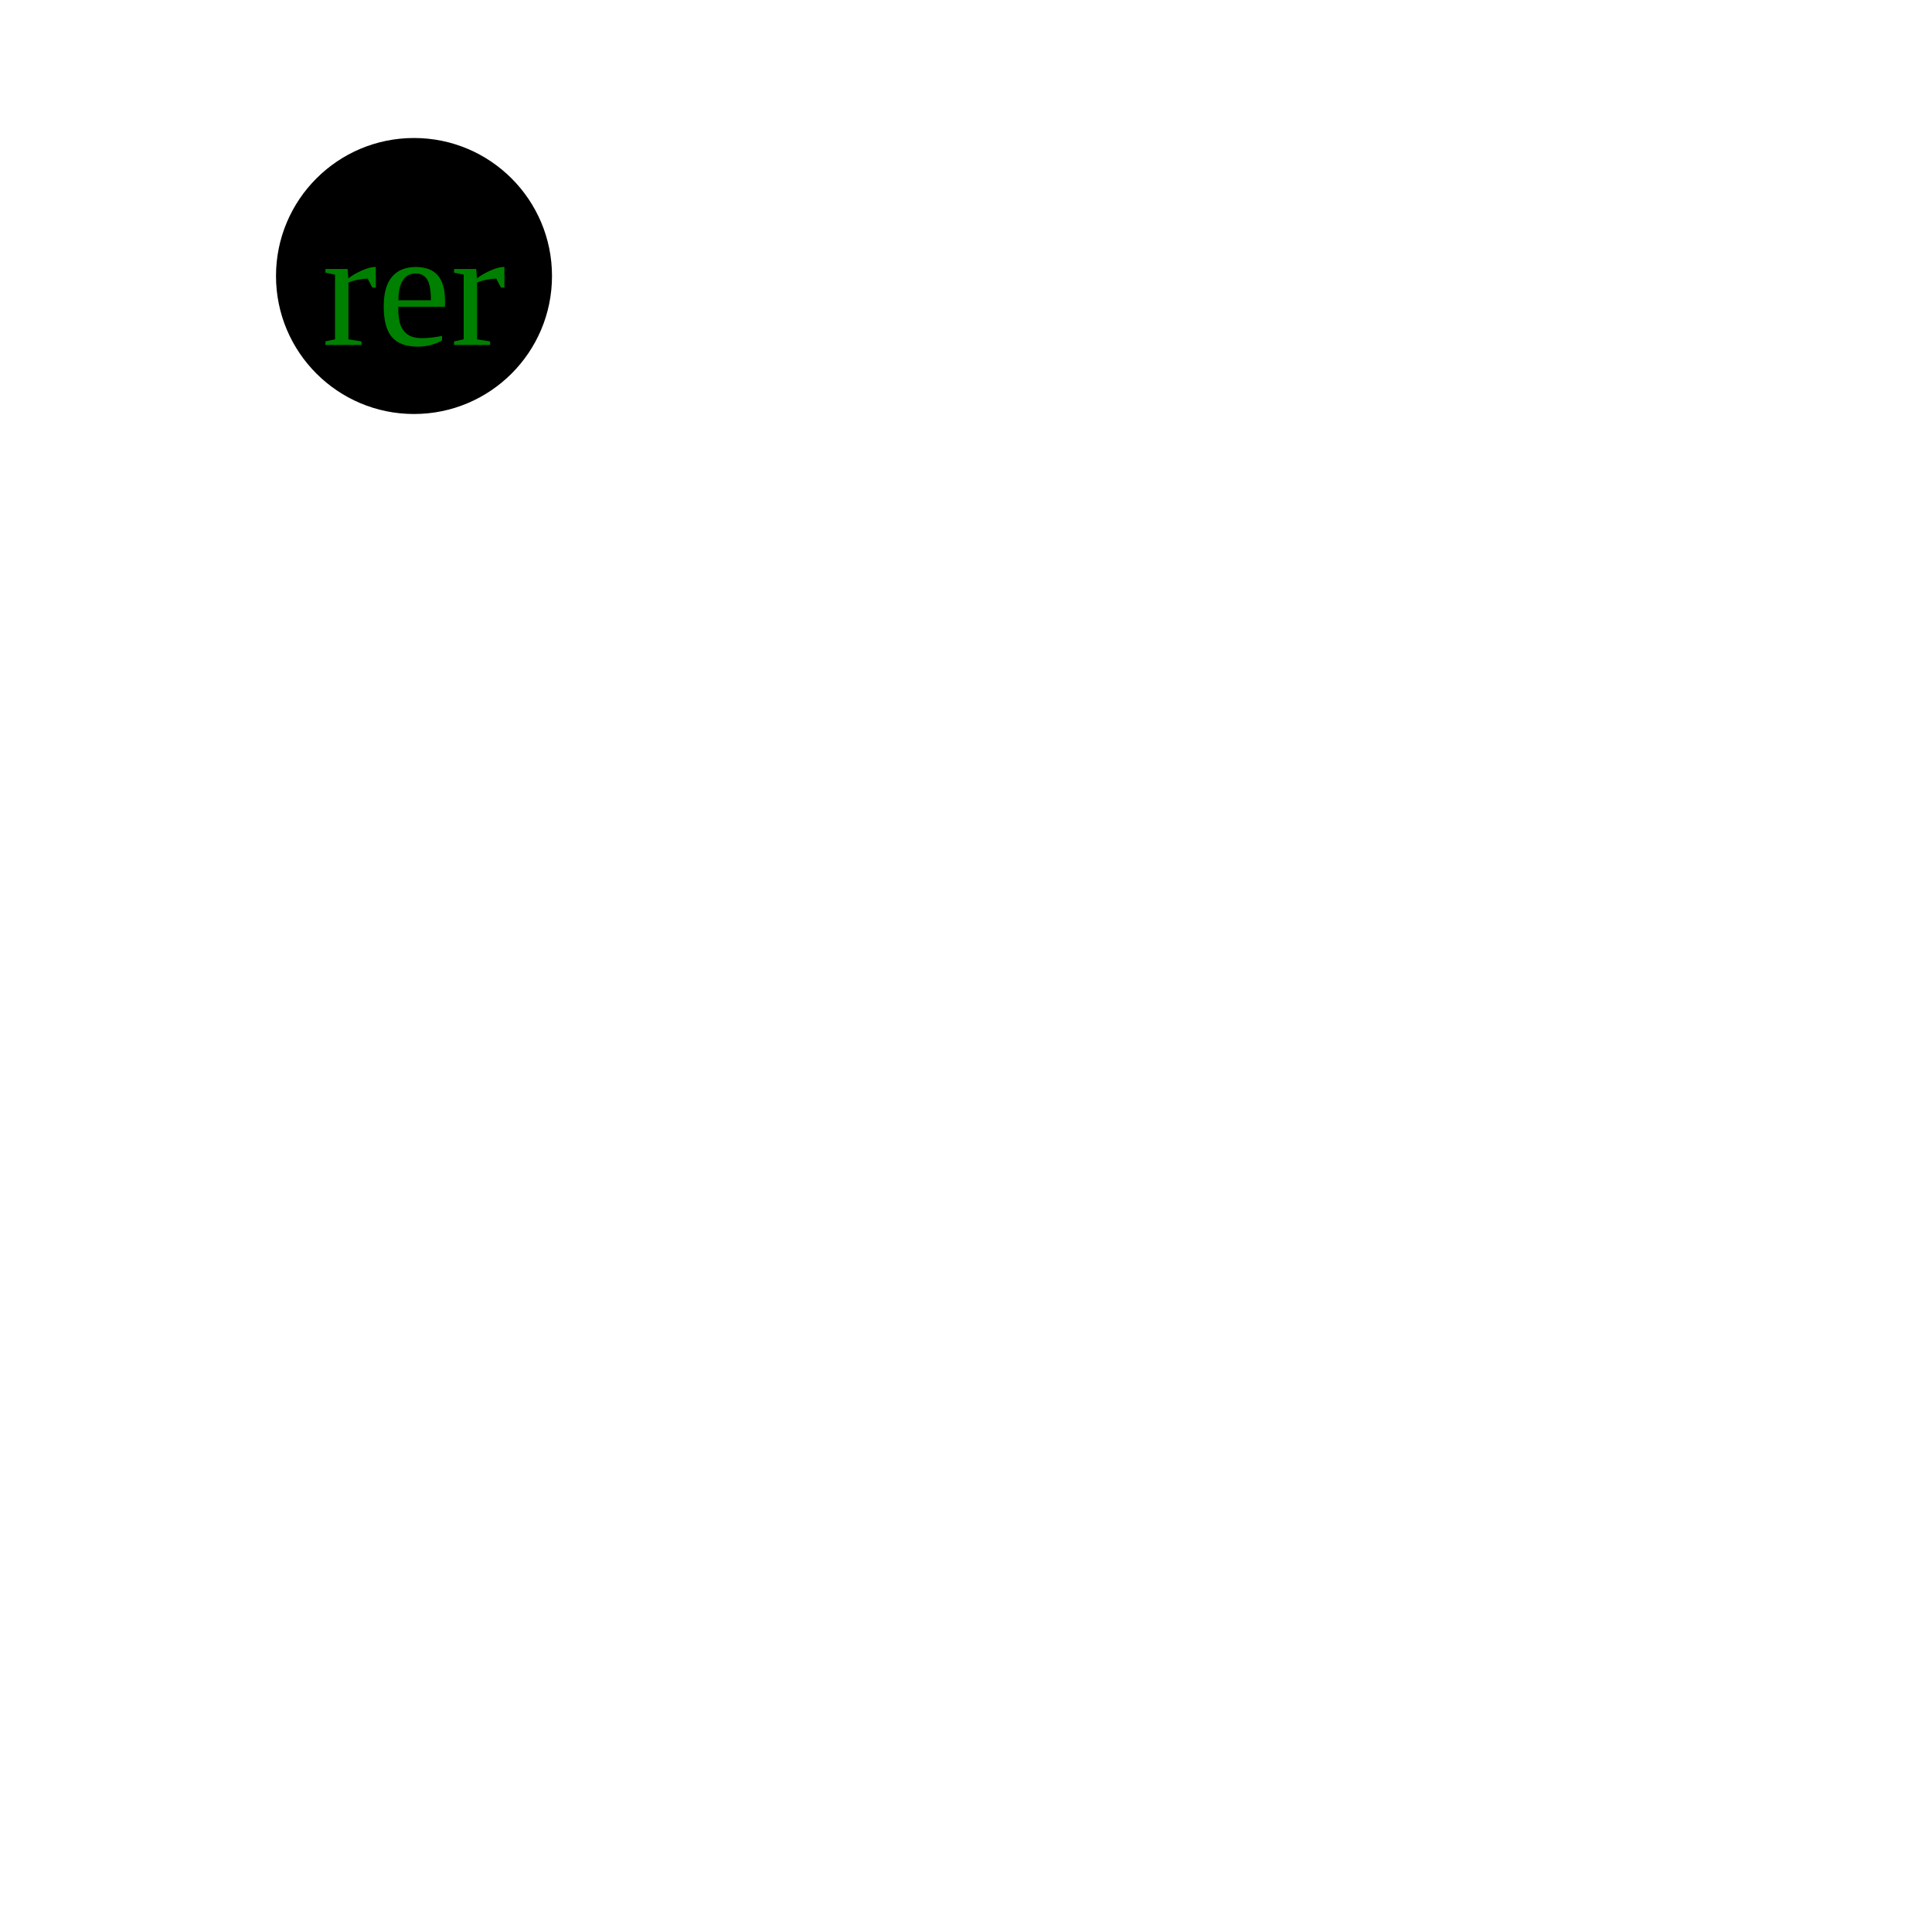
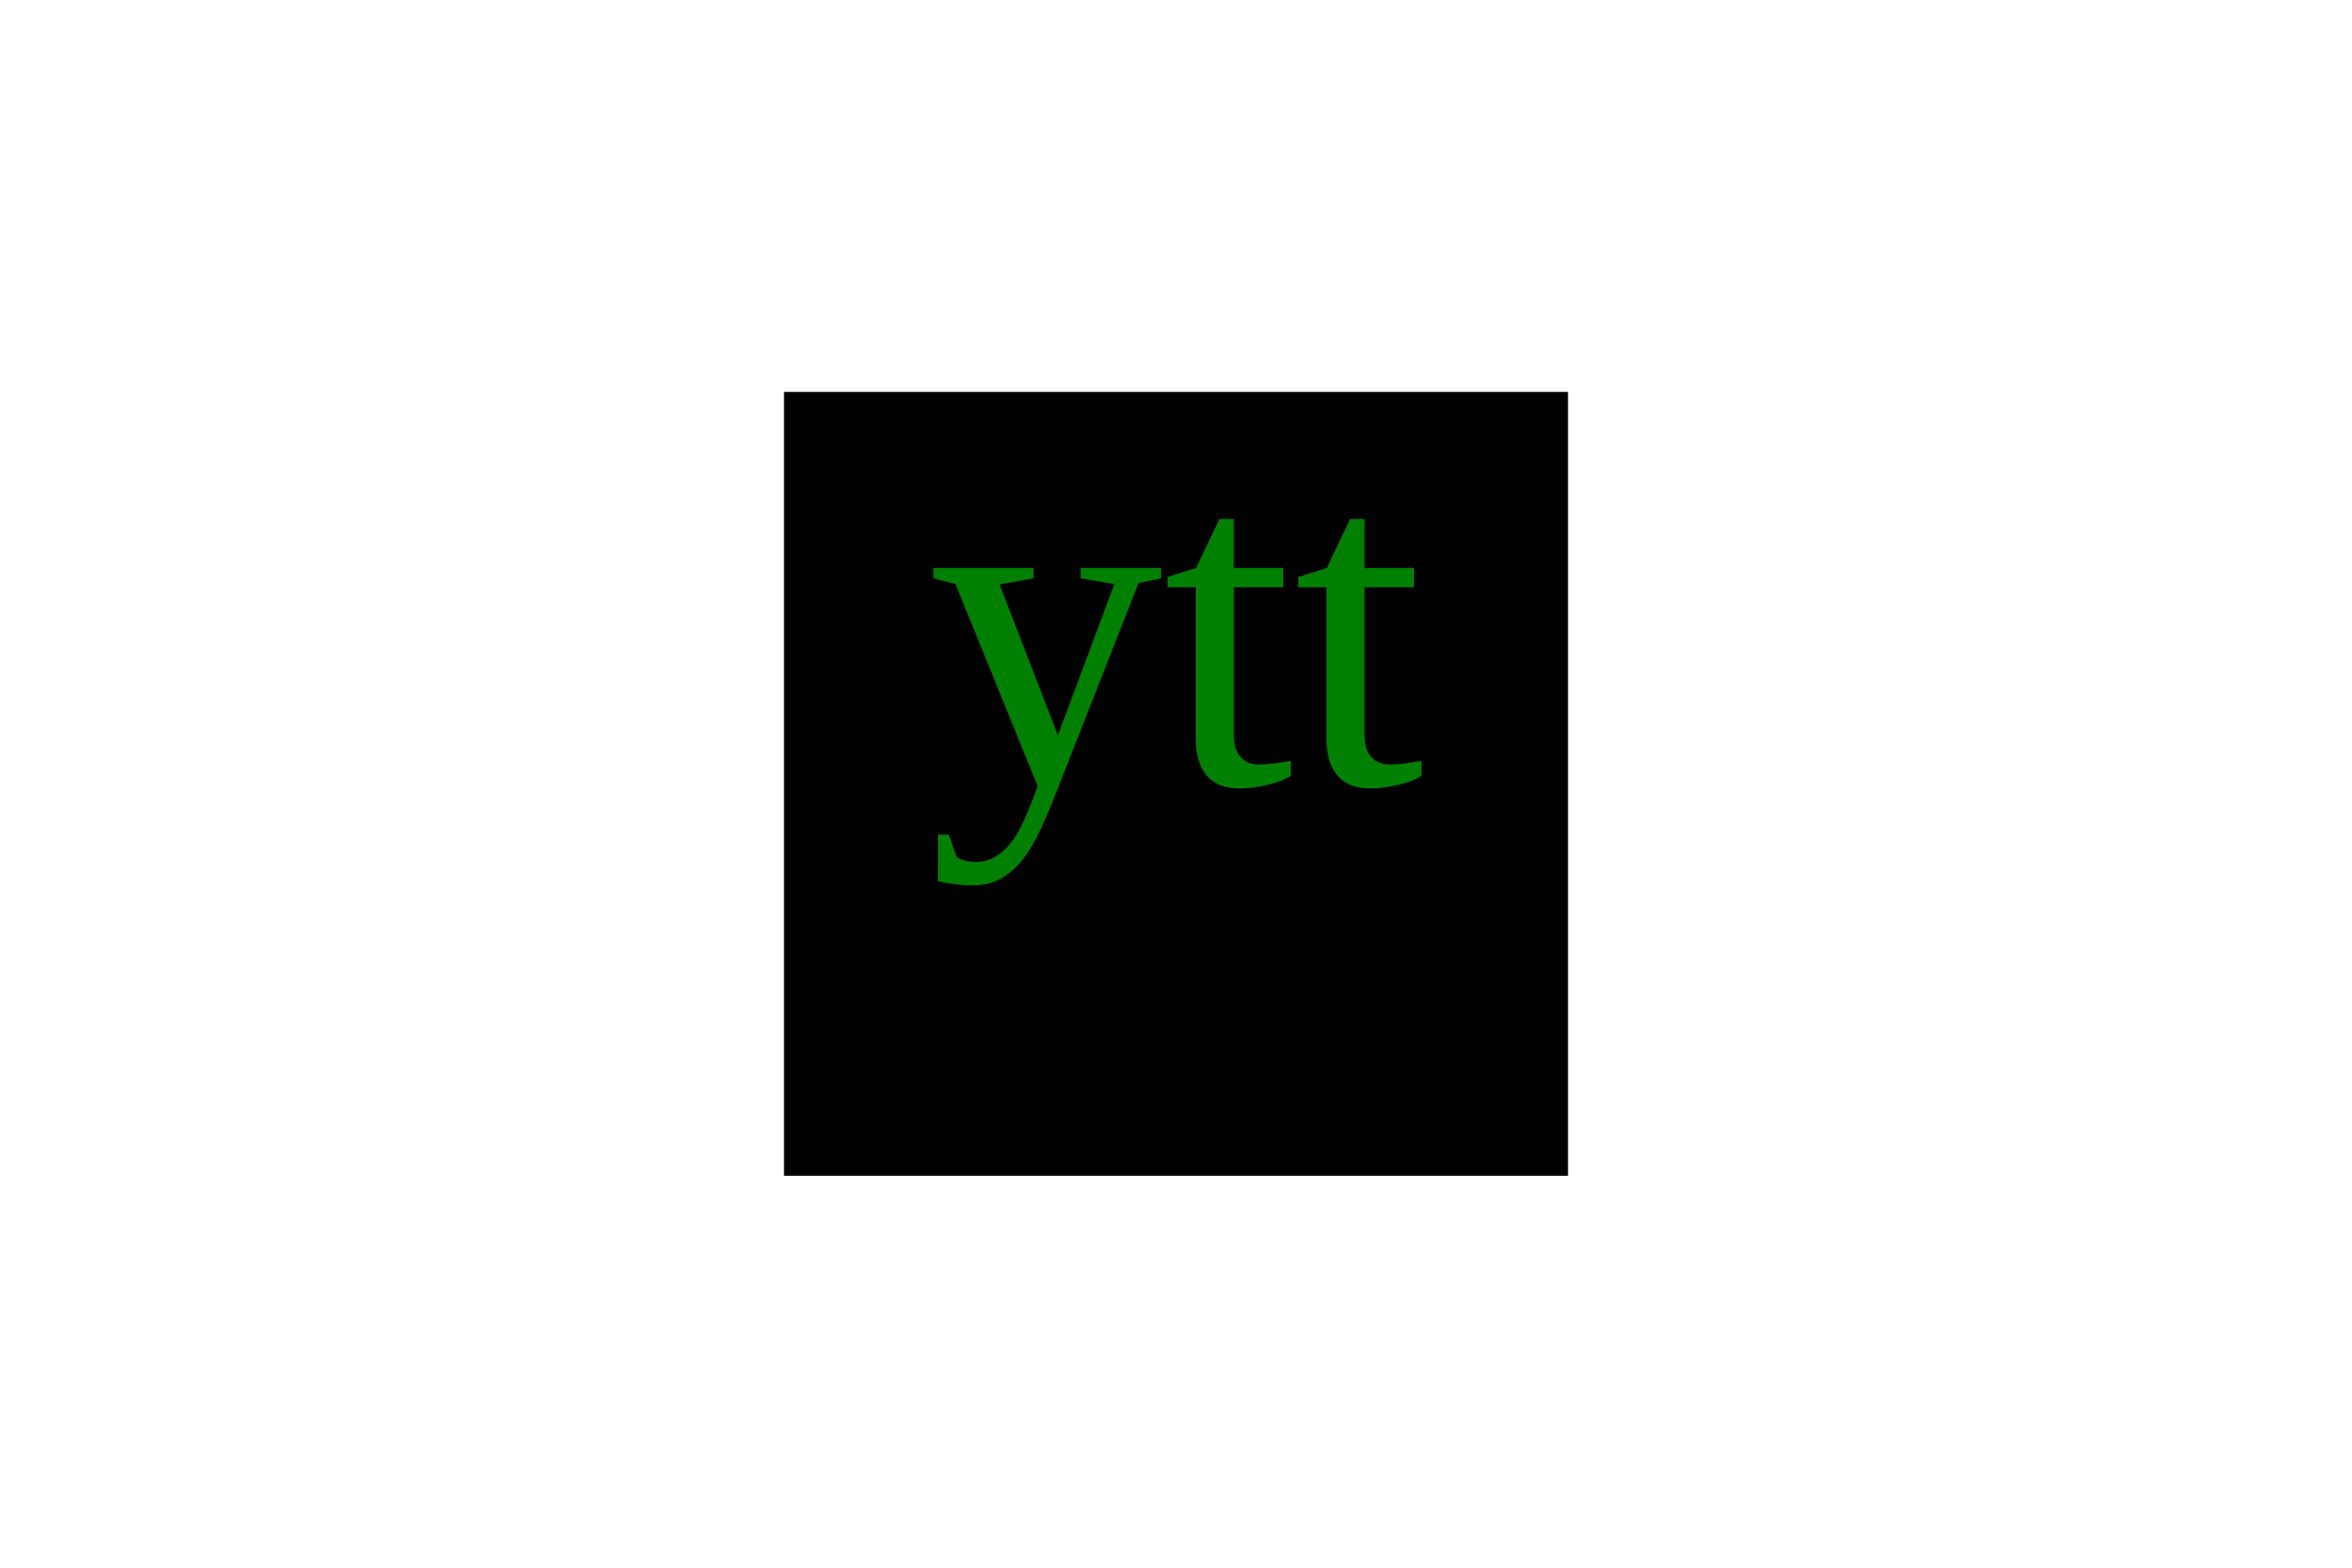
- <svg xmlns="http://www.w3.org/2000/svg" version="1.1" width="700" height="700">
-   <circle cx="150" cy="100" r="50" fill="black" fill-opacity="1" stroke="none" stroke-width="1" stroke-opacity="1" />
-   <text x="150" y="125" font-size="60" text-anchor="middle" fill="green">rer</text>
+ <svg xmlns="http://www.w3.org/2000/svg" version="1.1" width="300" height="200">
+   <rect x="100" y="50" width="100" height="100" fill="black" fill-opacity="1" stroke="none" stroke-width="1" stroke-opacity="1" />
+   <text x="150" y="100" font-size="60" text-anchor="middle" fill="green">ytt</text>
</svg>
